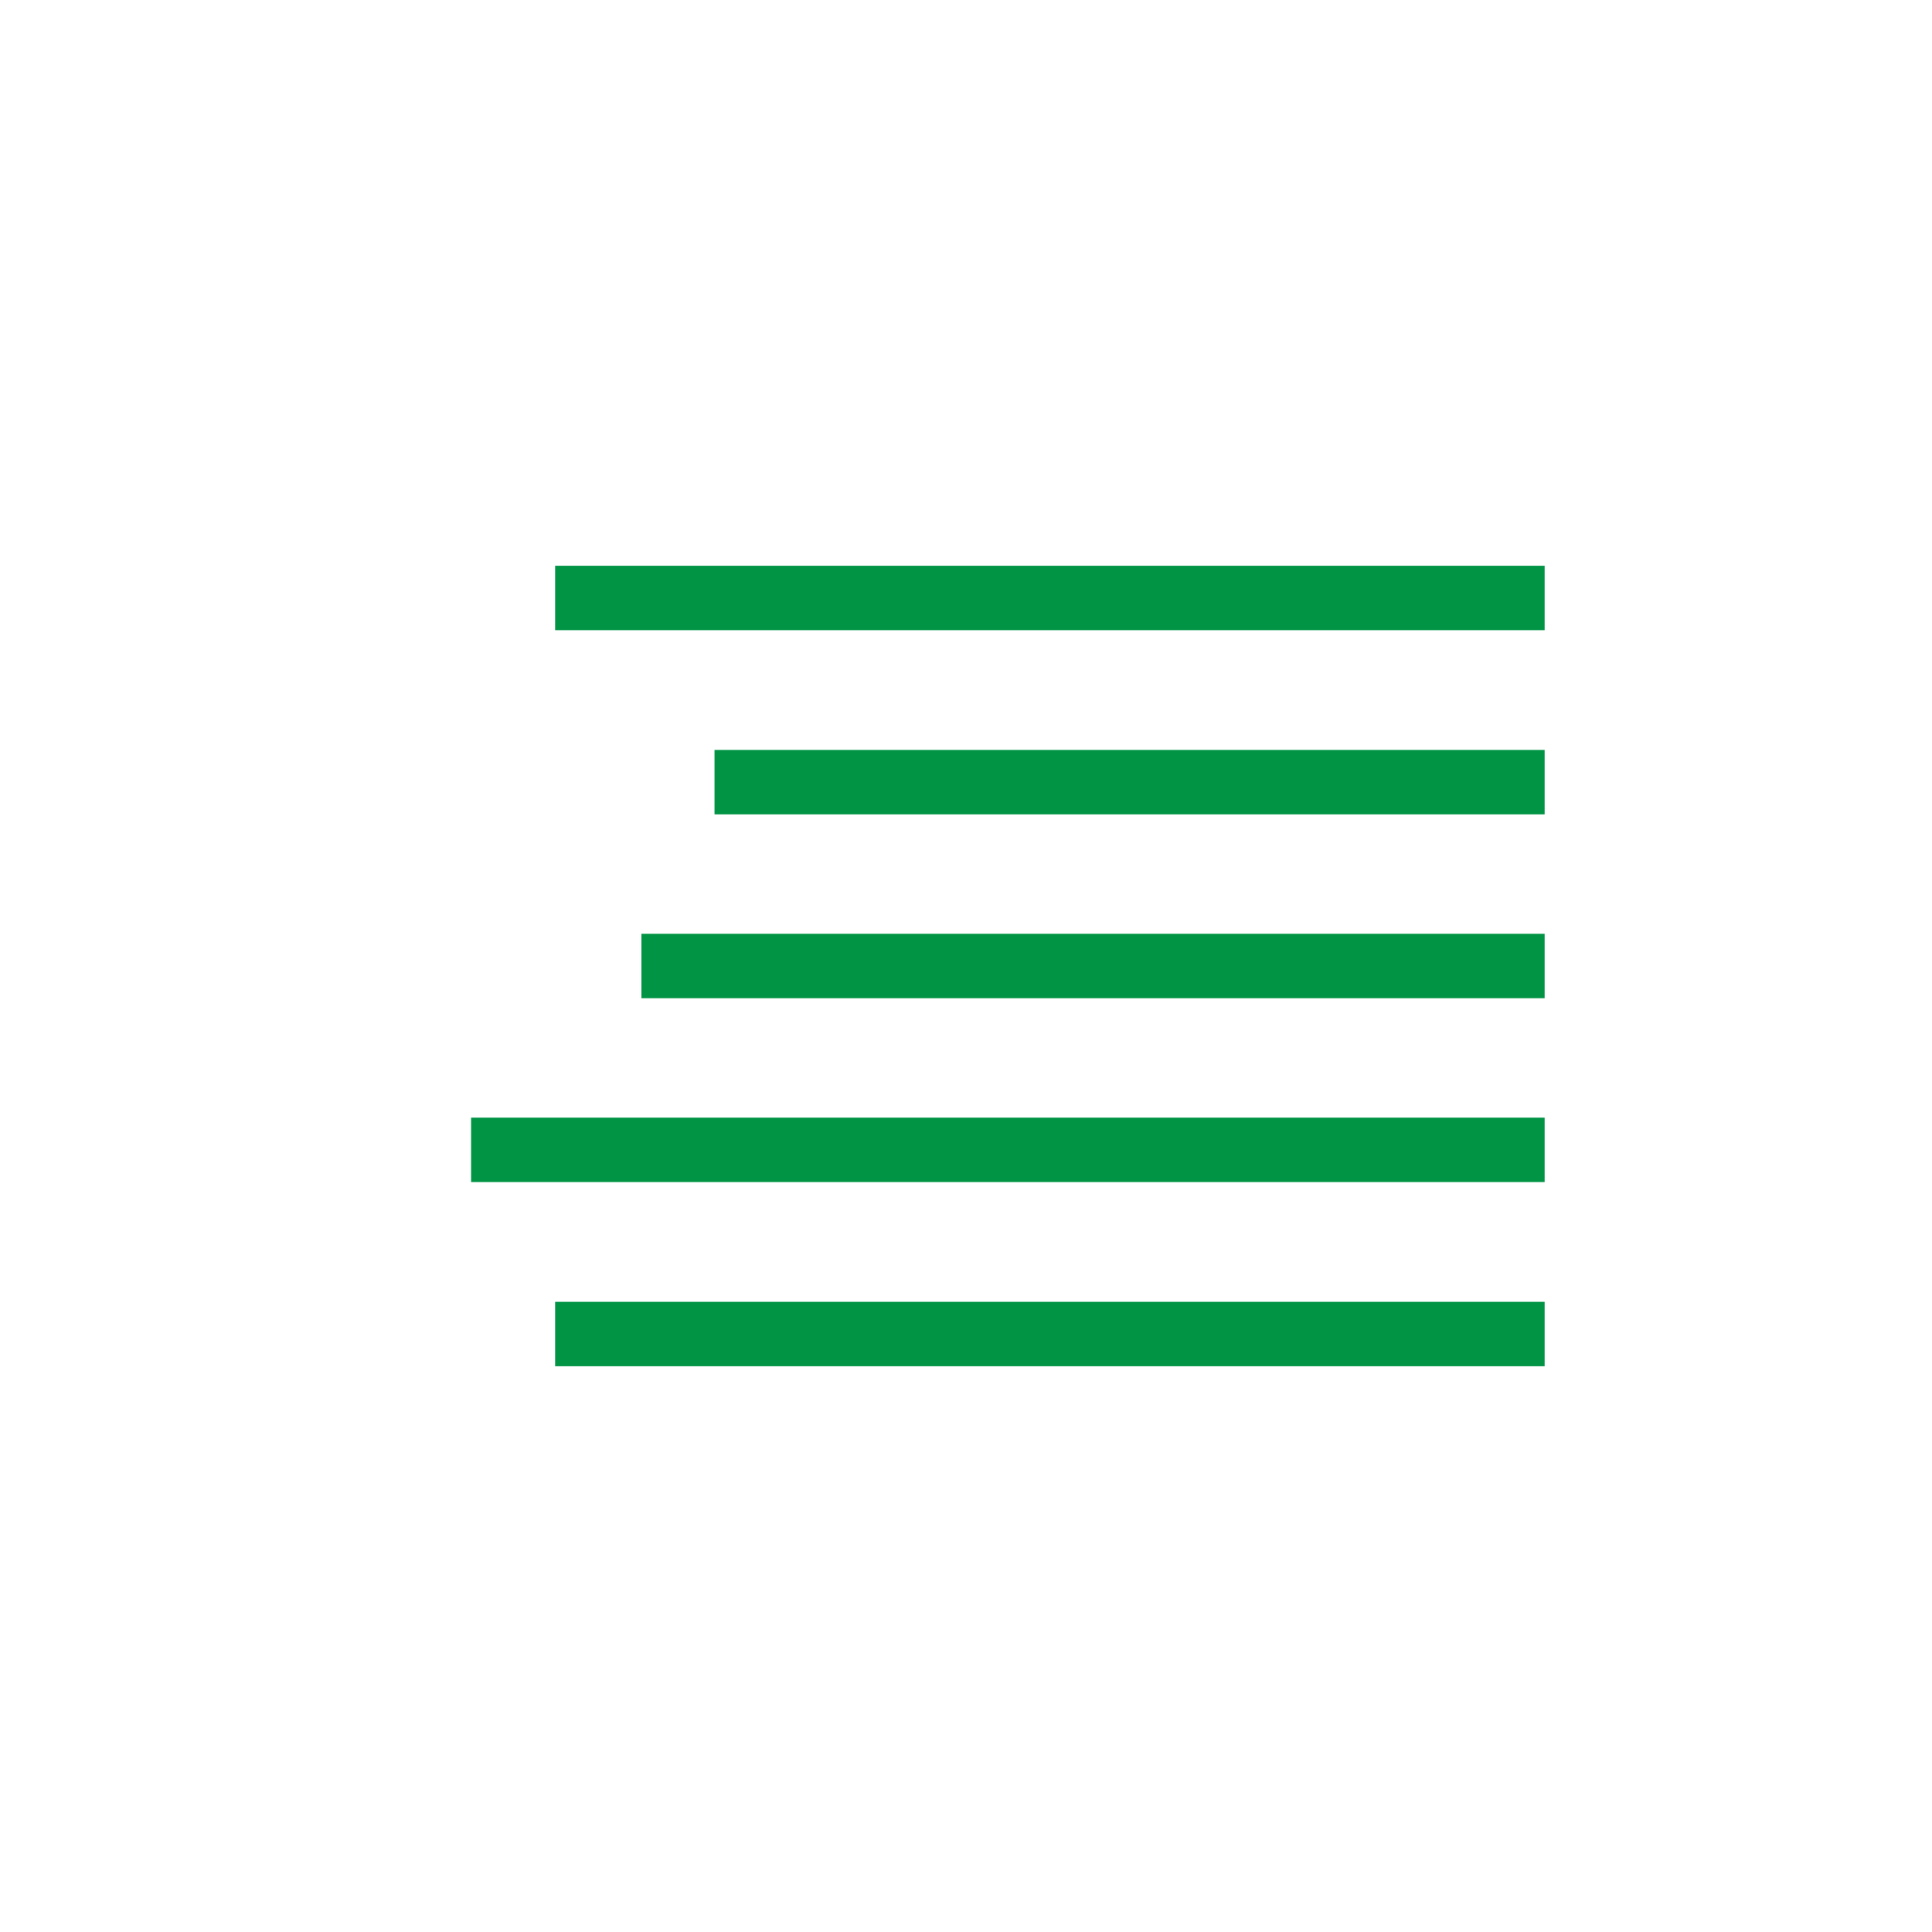
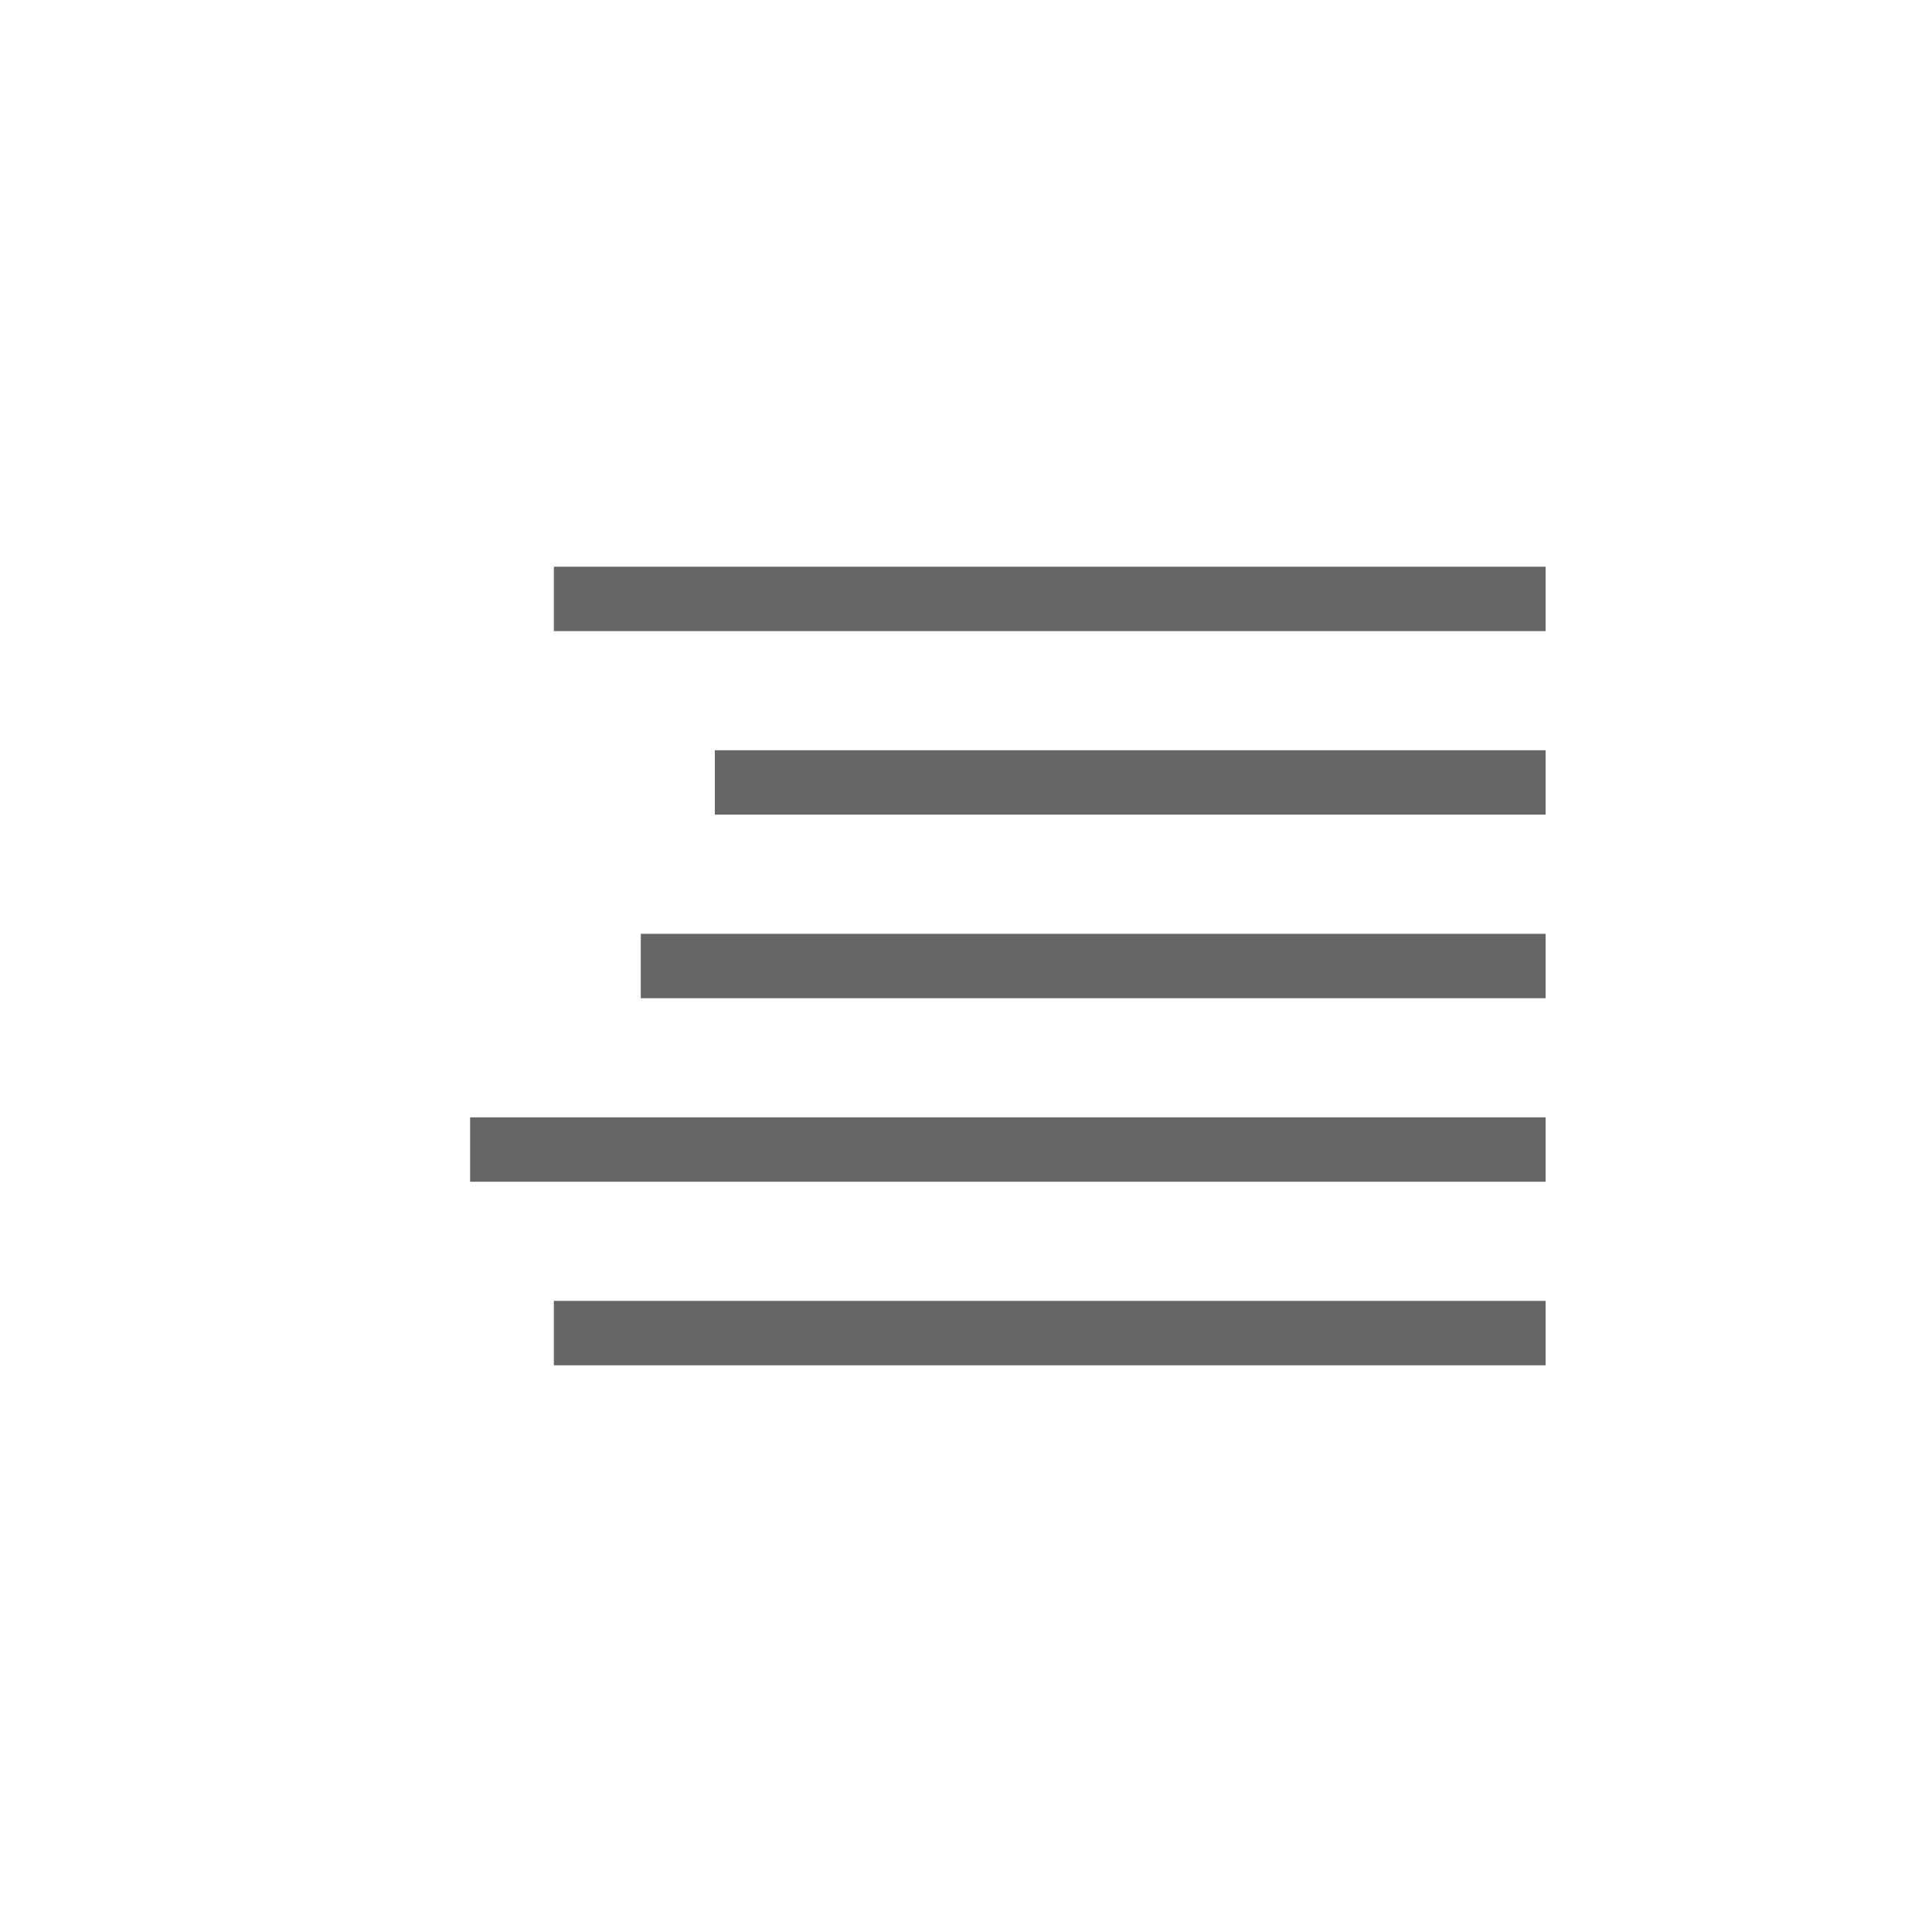
- <svg xmlns="http://www.w3.org/2000/svg" viewBox="0 0 60 60">
-   <rect width="60" height="60" fill="none" />
-   <line x1="19.92" y1="30" x2="47.97" y2="30" fill="none" stroke="#009444" stroke-miterlimit="10" stroke-width="2" />
-   <line x1="22.19" y1="24.29" x2="47.97" y2="24.29" fill="none" stroke="#009444" stroke-miterlimit="10" stroke-width="2" />
-   <line x1="14.63" y1="35.71" x2="47.97" y2="35.71" fill="none" stroke="#009444" stroke-miterlimit="10" stroke-width="2" />
-   <line x1="17.24" y1="18.57" x2="47.97" y2="18.57" fill="none" stroke="#009444" stroke-miterlimit="10" stroke-width="2" />
-   <line x1="17.24" y1="41.43" x2="47.97" y2="41.43" fill="none" stroke="#009444" stroke-miterlimit="10" stroke-width="2" />
+ <svg xmlns="http://www.w3.org/2000/svg" version="1.1" id="Layer_1" x="0px" y="0px" viewBox="0 0 60 60" style="enable-background:new 0 0 60 60;" xml:space="preserve">
+   <style type="text/css">
+ 	.st0{fill:none;}
+ 	.st1{opacity:0.6;fill:none;stroke:#000000;stroke-width:2;stroke-miterlimit:10;}
+ </style>
+   <rect class="st0" width="60" height="60" />
+   <line class="st1" x1="19.9" y1="30" x2="48" y2="30" />
+   <line class="st1" x1="22.2" y1="24.3" x2="48" y2="24.3" />
+   <line class="st1" x1="14.6" y1="35.7" x2="48" y2="35.7" />
+   <line class="st1" x1="17.2" y1="18.6" x2="48" y2="18.6" />
+   <line class="st1" x1="17.2" y1="41.4" x2="48" y2="41.4" />
</svg>
